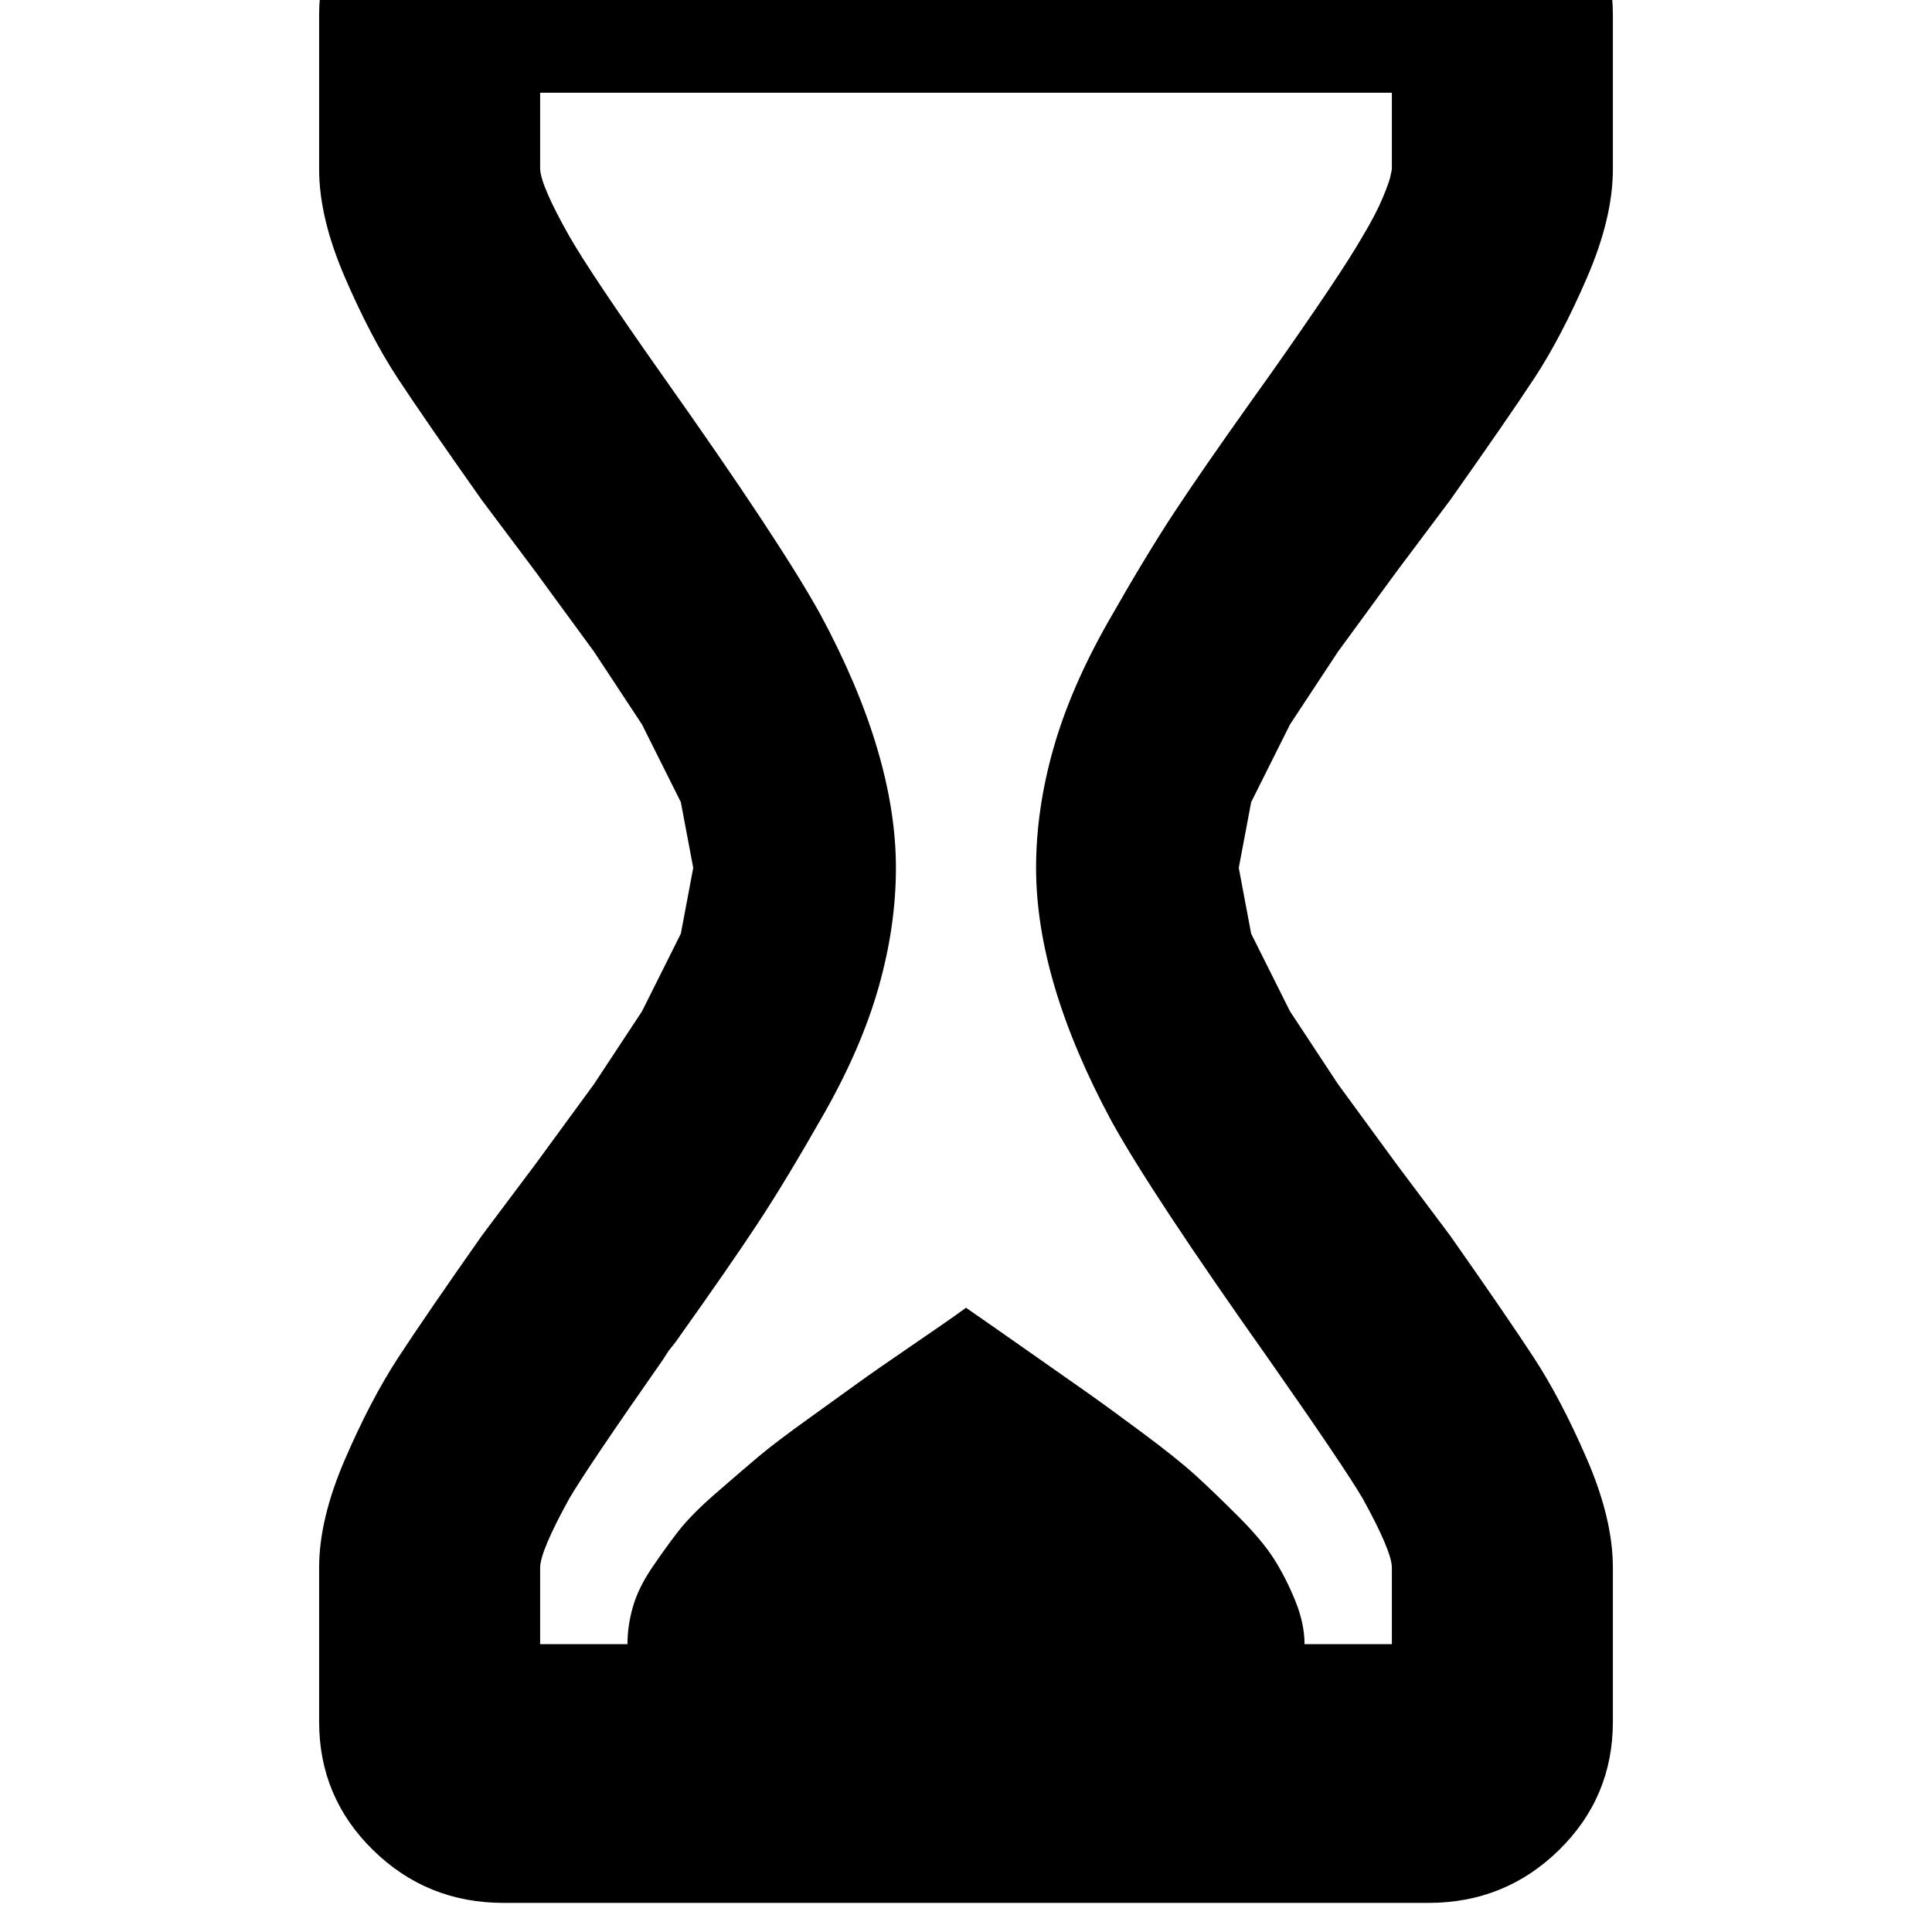
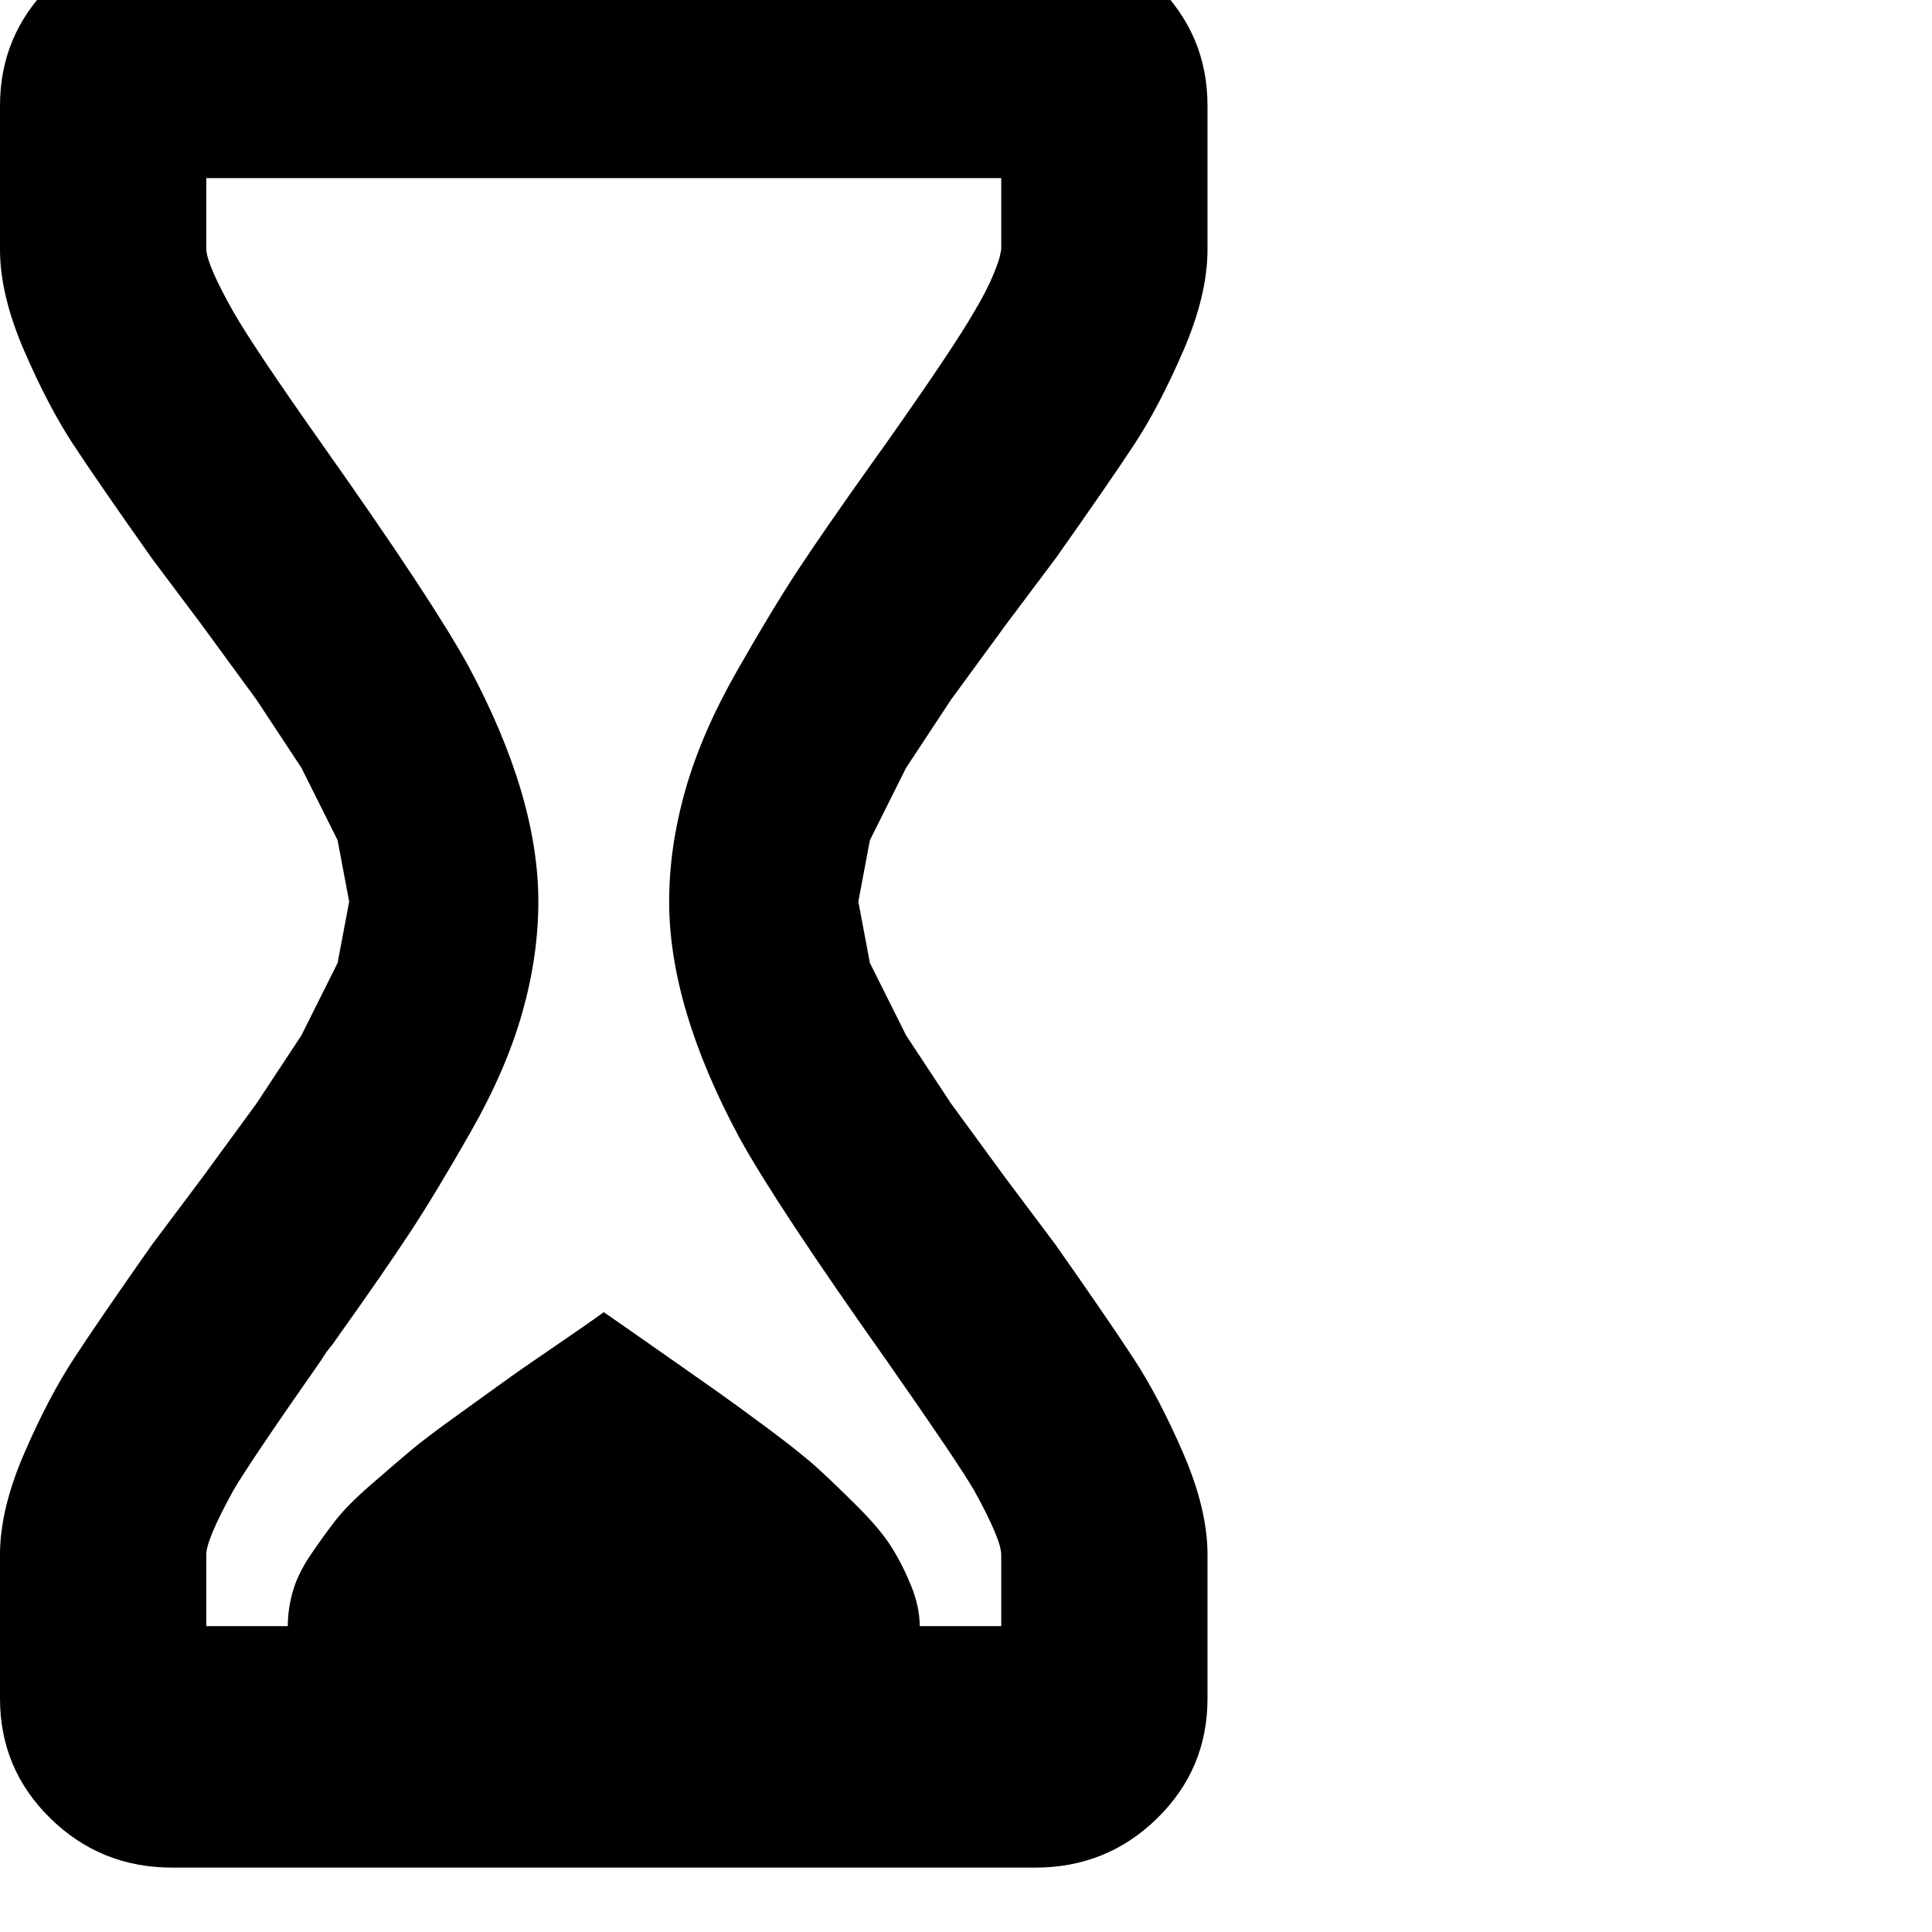
- <svg xmlns="http://www.w3.org/2000/svg" width="1792" height="1792">
-   <path d="M296 1597v-143q0-45 24-100.5t49.5-94.5 77.5-113l49.5-66 54.5-74.5 44.5-67.5 36-72 11.5-61-11.5-61-36-72-44.5-67.5-54.5-74.5-49.5-66q-53-75-78-113t-49-93.5T296 157V14q0-70 50-119.5T467-155h858q71 0 121 49.5T1496 14v143q0 45-24 100.5t-49 93.5-78 113l-49.5 66-54.5 74.5-44.5 67.5-36 72-11.5 61 11.5 61 36 72 44.5 67.5 54.5 74.5 49.5 66q52 74 77.5 113t49.5 94.5 24 100.5v143q0 70-50 119t-121 49H467q-71 0-121-49t-50-119zm205-72h81q0-17 5-34.5t17.5-36 24.5-34 35-35.5 39-33.5 46-35 46.5-33.5 51-35.5T896 1213q16 11 54.5 38t57 40 51.5 37.5 50 40 39.5 38 33.5 40 19.5 38.5 8.5 40h81v-71q0-15-27-64-17-29-87-129-109-154-146-221-70-130-70-235 0-54 16-110.5t51-118 61-101 73-105.5l15-21q67-95 87-130 12-20 18.5-35.5t7.5-21.5l1-5V86H501v71q1 16 27 62 20 35 87 130 109 154 146 221 70 130 70 235 0 54-16 110.5t-51 118-61 101-73 105.5q-2 3-3.5 5t-4 5-4 5.5-3.5 5.5q-70 100-87 129-27 49-27 64v71z" fill="undefined" />
+ <svg xmlns="http://www.w3.org/2000/svg" width="64" height="64" viewBox="0 0 1920 1920">
+   <path d="M0 1688v-143q0-45 24-100.5t49.5-94.5 77.5-113l49.5-66 54.5-74.5 44.5-67.5 36-72 11.5-61-11.5-61-36-72-44.5-67.5-54.5-74.5-49.5-66q-53-75-78-113t-49-93.5T0 248V105Q0 35 50-14.5T171-64h858q71 0 121 49.5t50 119.5v143q0 45-24 100.5t-49 93.5-78 113l-49.5 66-54.5 74.5-44.5 67.5-36 72-11.5 61 11.5 61 36 72 44.5 67.5 54.5 74.5 49.5 66q52 74 77.5 113t49.5 94.5 24 100.5v143q0 70-50 119t-121 49H171q-71 0-121-49T0 1688zm205-72h81q0-17 5-34.5t17.5-36 24.5-34 35-35.5 39-33.5 46-35 46.5-33.5 51-35.5T600 1304q16 11 54.5 38t57 40 51.5 37.5 50 40 39.5 38 33.5 40 19.5 38.5 8.5 40h81v-71q0-15-27-64-17-29-87-129-109-154-146-221-70-130-70-235 0-54 16-110.5t51-118 61-101T866 461l15-21q67-95 87-130 12-20 18.5-35.5T994 253l1-5v-71H205v71q1 16 27 62 20 35 87 130 109 154 146 221 70 130 70 235 0 54-16 110.5t-51 118-61 101-73 105.5q-2 3-3.5 5t-4 5-4 5.5-3.5 5.5q-70 100-87 129-27 49-27 64v71z" />
</svg>
